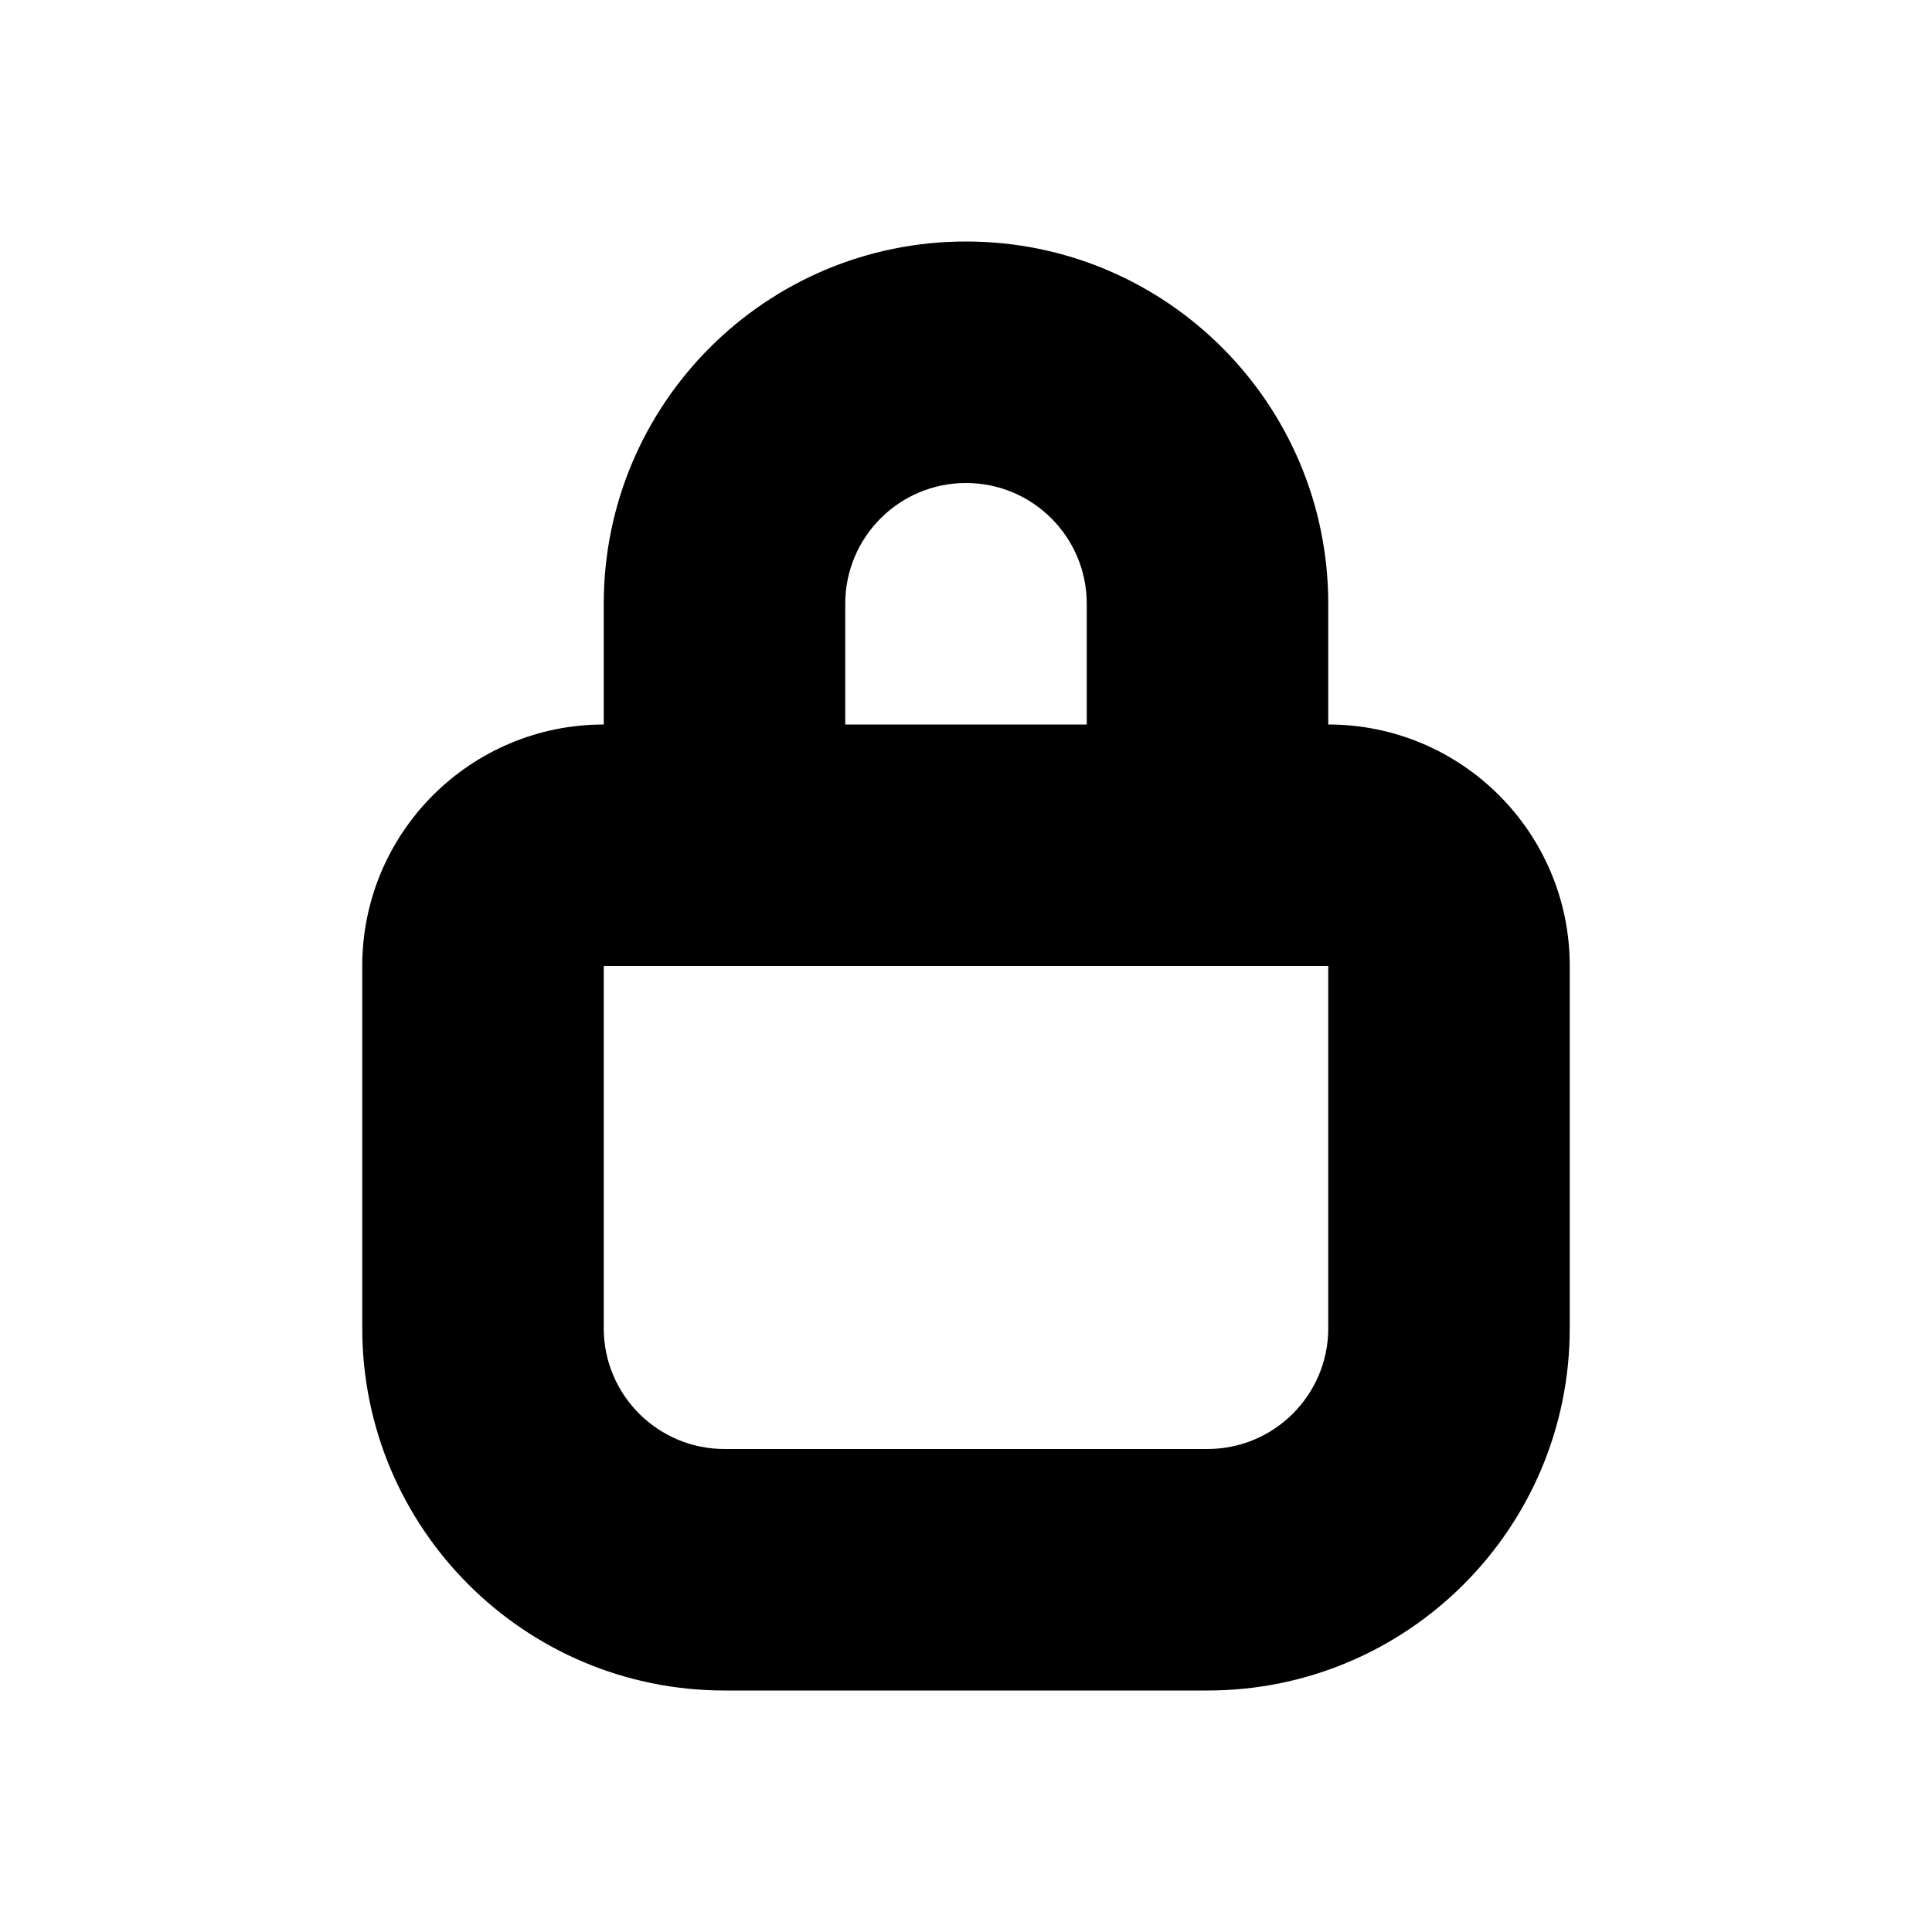
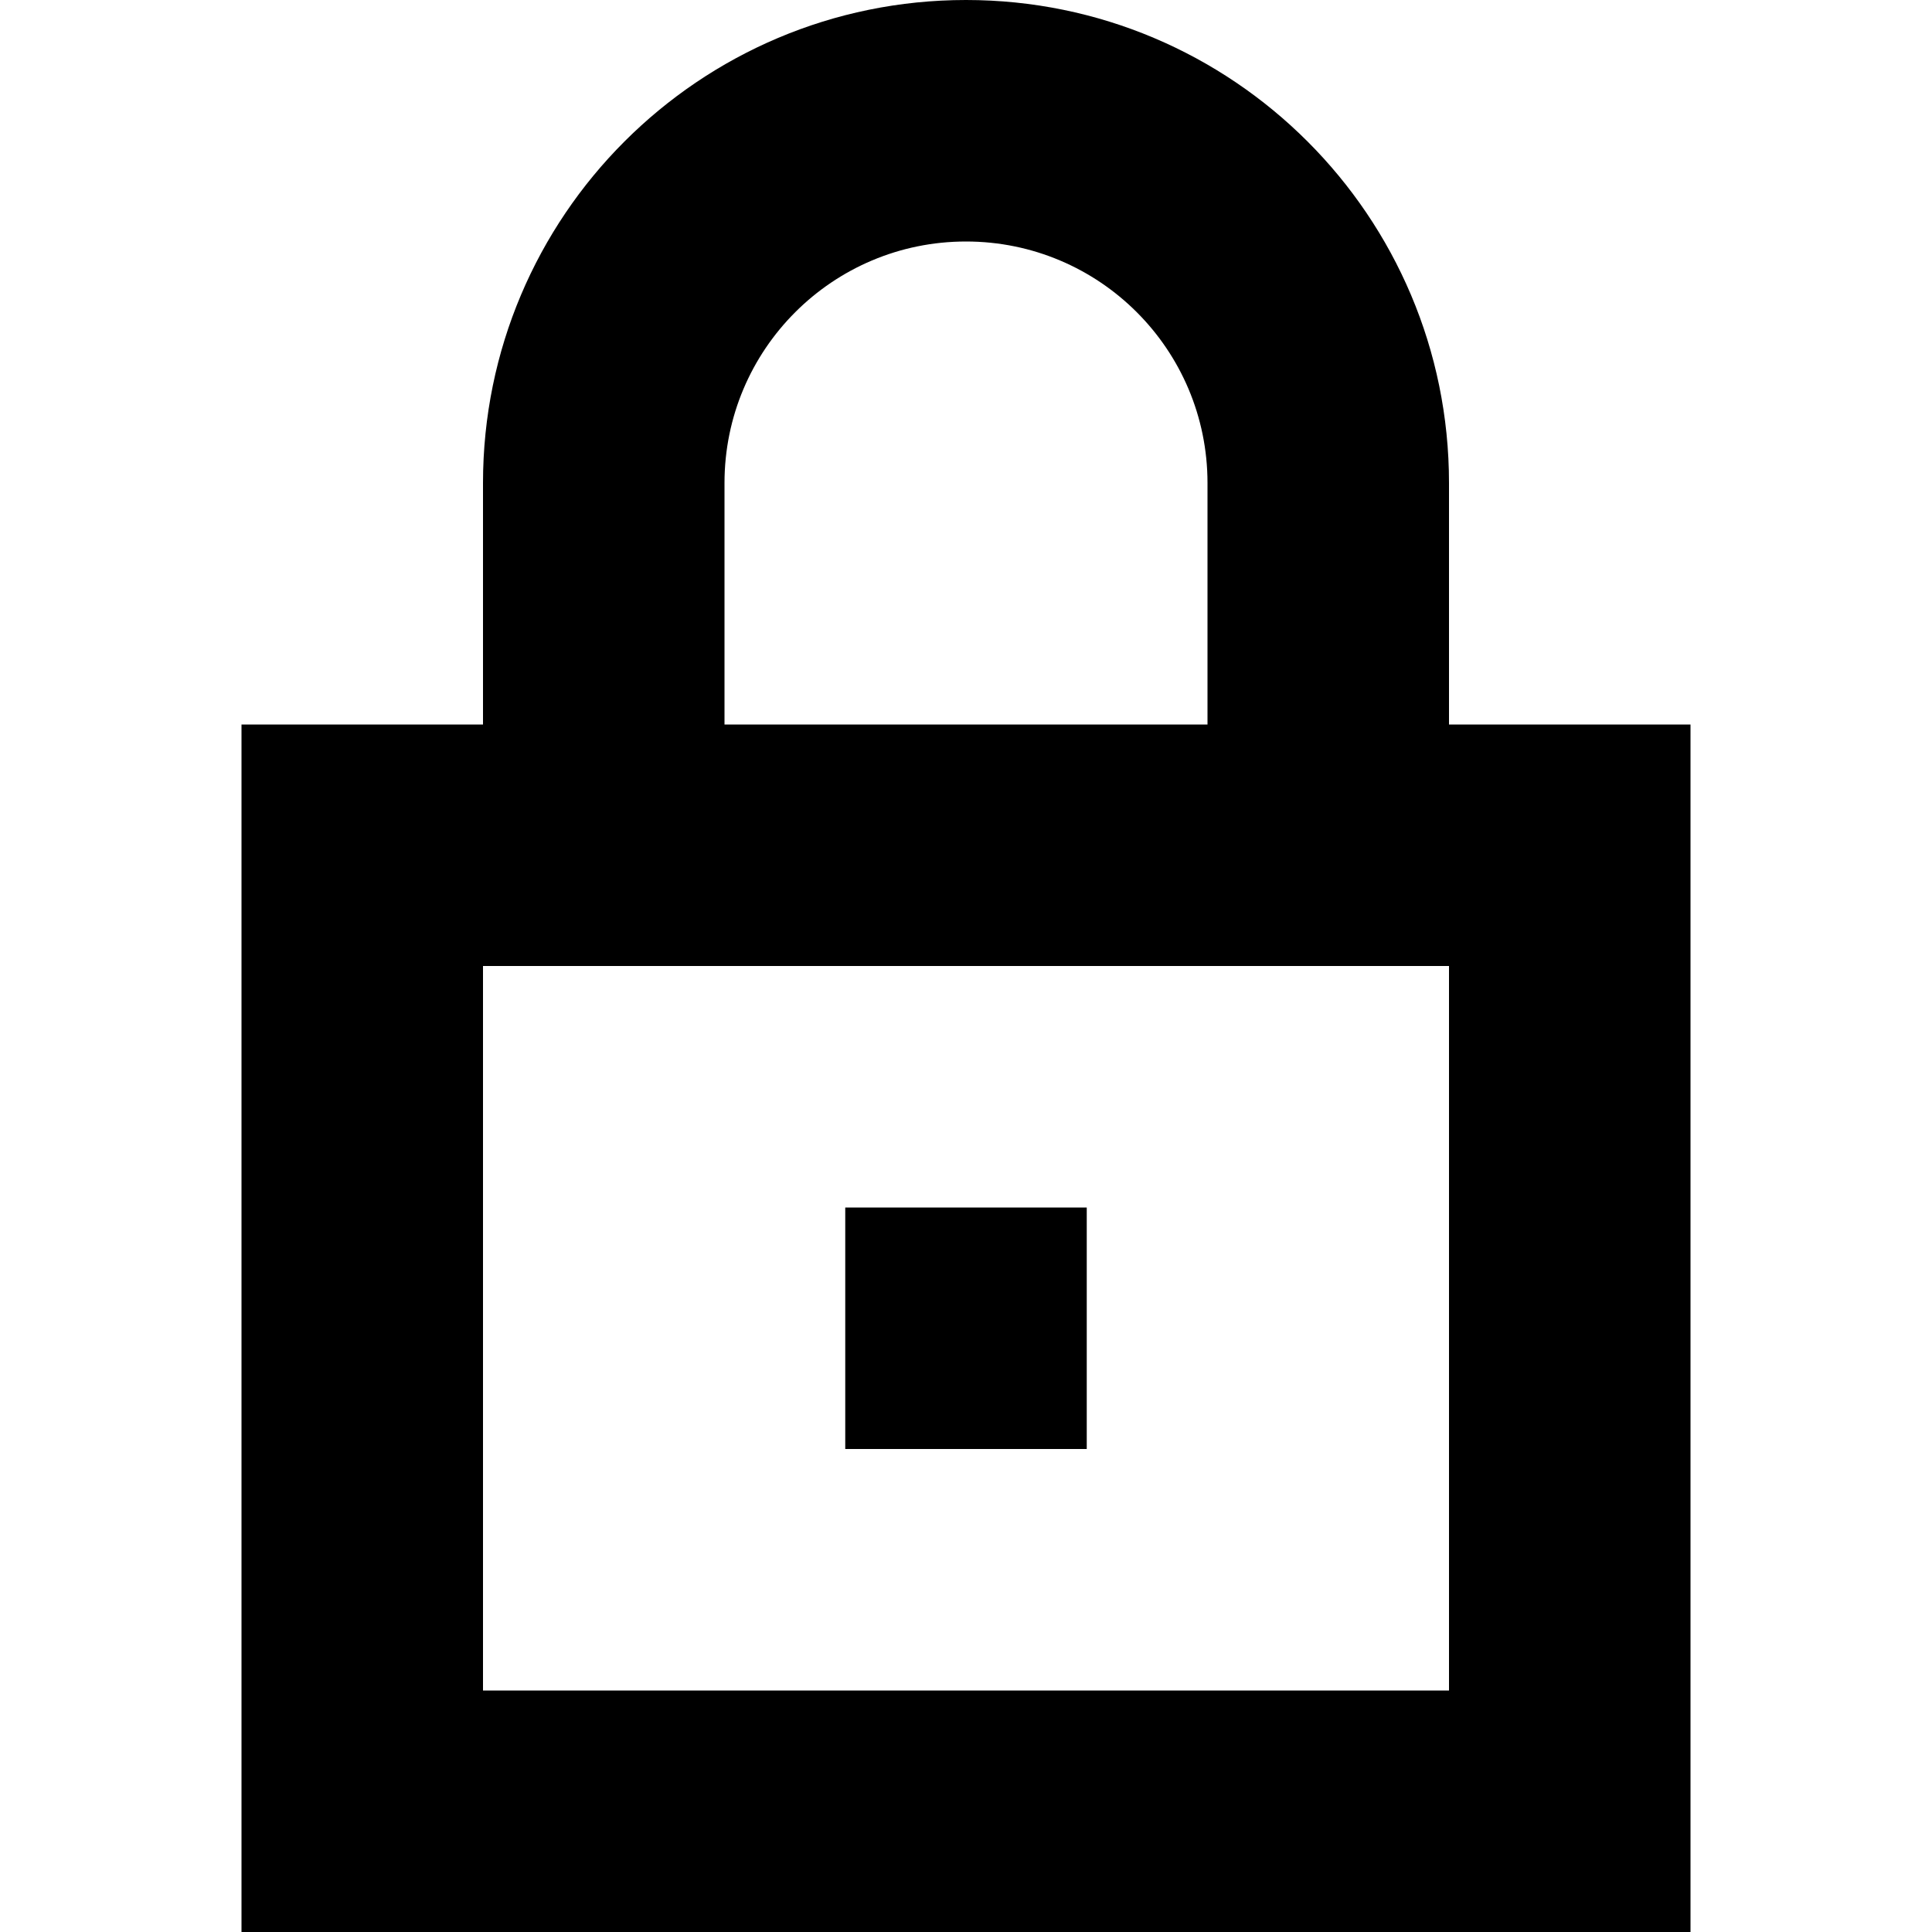
<svg xmlns="http://www.w3.org/2000/svg" width="16" height="16" viewBox="0 0 16 16">
-   <path d="M5 5a3 3 0 1 1 6 0v1a2 2 0 0 1 2 2v3a3 3 0 0 1-3 3H6a3 3 0 0 1-3-3V8a2 2 0 0 1 2-2V5zm2 0v1h2V5a1 1 0 1 0-2 0zM5 8v3a1 1 0 0 0 1 1h4a1 1 0 0 0 1-1V8H5z" id="a" />
+   <path fill="#000000" fill-rule="evenodd" d="M4,6 L4,4 C4,1.791 5.791,0 8,0 C10.209,0 12,1.791 12,4 L12,6 L14,6 L14,16 L2,16 L2,6 L4,6 Z M6,6 L10,6 L10,4 C10,2.895 9.105,2 8,2 C6.895,2 6,2.895 6,4 L6,6 Z M4,8 L4,14 L12,14 L12,8 L4,8 Z M7,10 L9,10 L9,12 L7,12 L7,10 Z" />
</svg>
